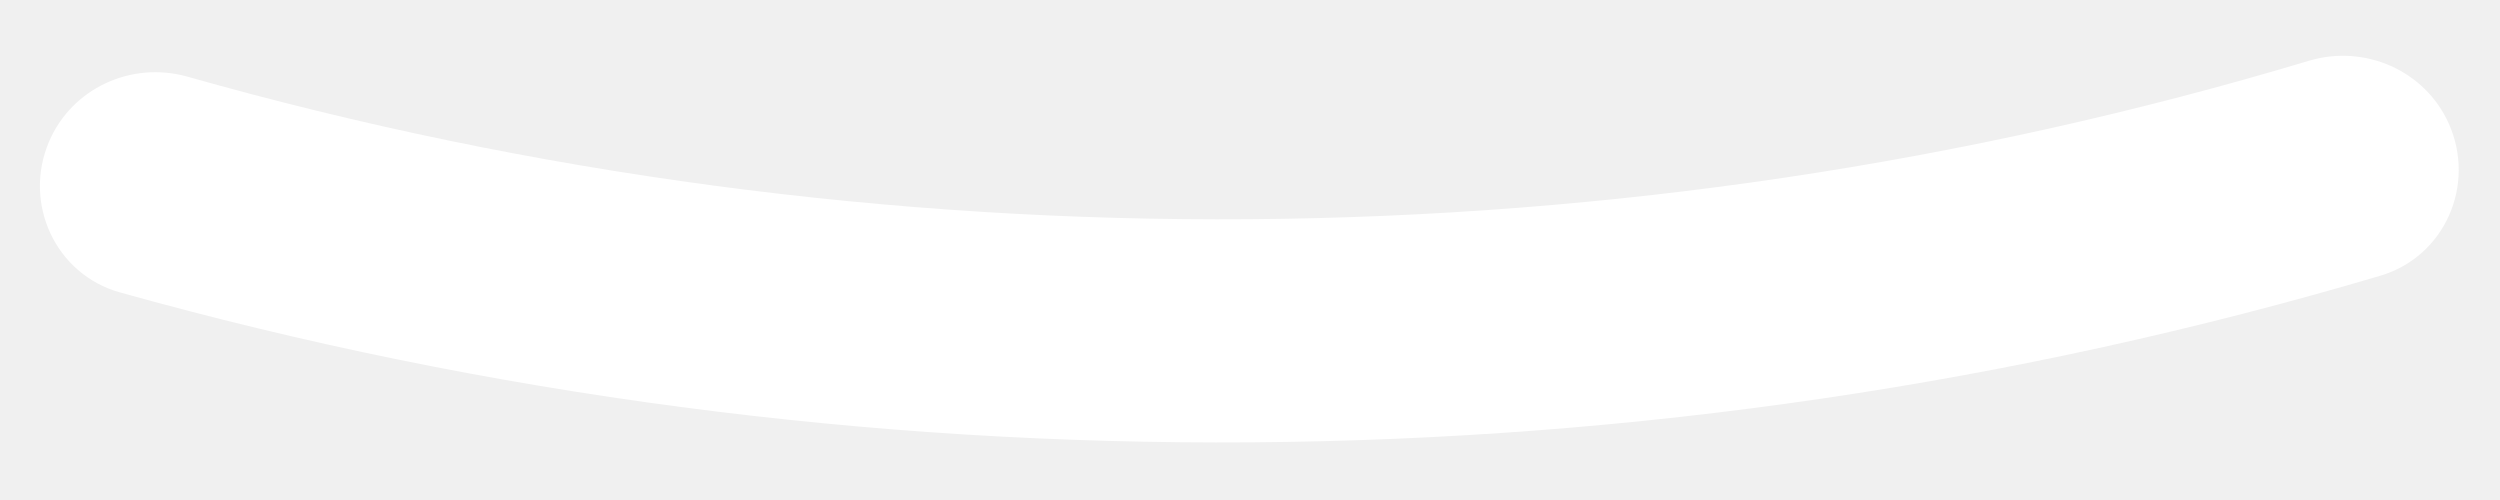
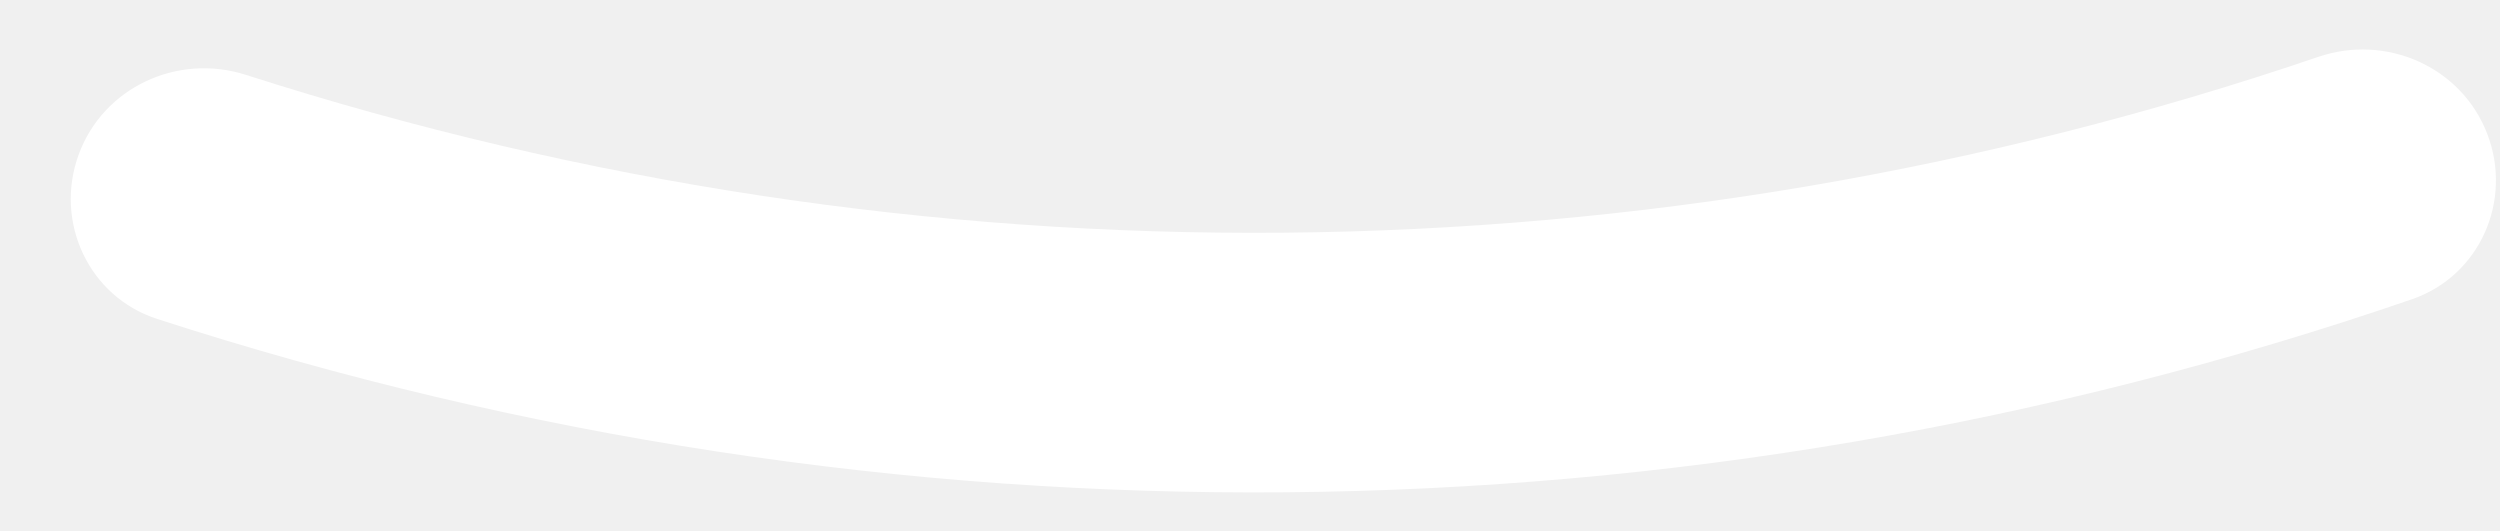
- <svg xmlns="http://www.w3.org/2000/svg" width="30" height="6" viewBox="0 0 30 6" fill="none">
-   <mask id="path-1-inside-1_2718_2229" fill="white">
-     <path d="M0.587 1.703C0.274 2.442 0.666 3.293 1.44 3.509C10.268 5.976 19.79 5.906 28.563 3.309C29.337 3.08 29.715 2.219 29.385 1.482C29.099 0.845 28.377 0.529 27.708 0.729C19.48 3.199 10.531 3.266 2.25 0.92C1.577 0.73 0.86 1.059 0.587 1.703Z" />
-   </mask>
-   <path d="M28.563 3.309L27.425 -0.526L28.563 3.309ZM0.366 7.362C9.917 10.031 20.206 9.955 29.701 7.145L27.425 -0.526C19.374 1.857 10.618 1.922 2.514 -0.343L0.366 7.362ZM26.556 -3.102C19.058 -0.852 10.886 -0.79 3.338 -2.928L1.163 4.769C10.175 7.322 19.902 7.249 28.86 4.561L26.556 -3.102ZM3.338 -2.928C0.792 -3.649 -2.009 -2.423 -3.096 0.139L4.27 3.266C3.73 4.541 2.362 5.109 1.163 4.769L3.338 -2.928ZM33.034 -0.152C31.897 -2.687 29.082 -3.86 26.556 -3.102L28.86 4.561C27.672 4.917 26.3 4.376 25.735 3.117L33.034 -0.152ZM29.701 7.145C32.879 6.204 34.319 2.713 33.034 -0.152L25.735 3.117C25.111 1.725 25.795 -0.044 27.425 -0.526L29.701 7.145ZM2.514 -0.343C4.148 0.114 4.864 1.864 4.27 3.266L-3.096 0.139C-4.317 3.02 -2.816 6.473 0.366 7.362L2.514 -0.343Z" fill="white" mask="url(#path-1-inside-1_2718_2229)" />
+ <svg xmlns="http://www.w3.org/2000/svg" width="33" height="7" viewBox="0 0 33 7" fill="none">
+   <g id="Ellipse 9026">
+     <mask id="path-1-inside-1_4718_16511" fill="white">
+       <path d="M1.038 2.042C0.714 2.93 1.172 3.917 2.072 4.209C11.762 7.35 22.209 7.259 31.838 3.95C32.733 3.642 33.172 2.648 32.831 1.765C32.491 0.882 31.5 0.445 30.604 0.75C21.75 3.764 12.155 3.848 3.245 0.988C2.344 0.699 1.362 1.153 1.038 2.042Z" />
+     </mask>
+     <path d="M1.038 2.042C0.714 2.93 1.172 3.917 2.072 4.209C11.762 7.35 22.209 7.259 31.838 3.95C32.733 3.642 33.172 2.648 32.831 1.765C32.491 0.882 31.5 0.445 30.604 0.75C21.75 3.764 12.155 3.848 3.245 0.988C2.344 0.699 1.362 1.153 1.038 2.042Z" stroke="white" stroke-width="8" stroke-linecap="round" mask="url(#path-1-inside-1_4718_16511)" />
+   </g>
</svg>
